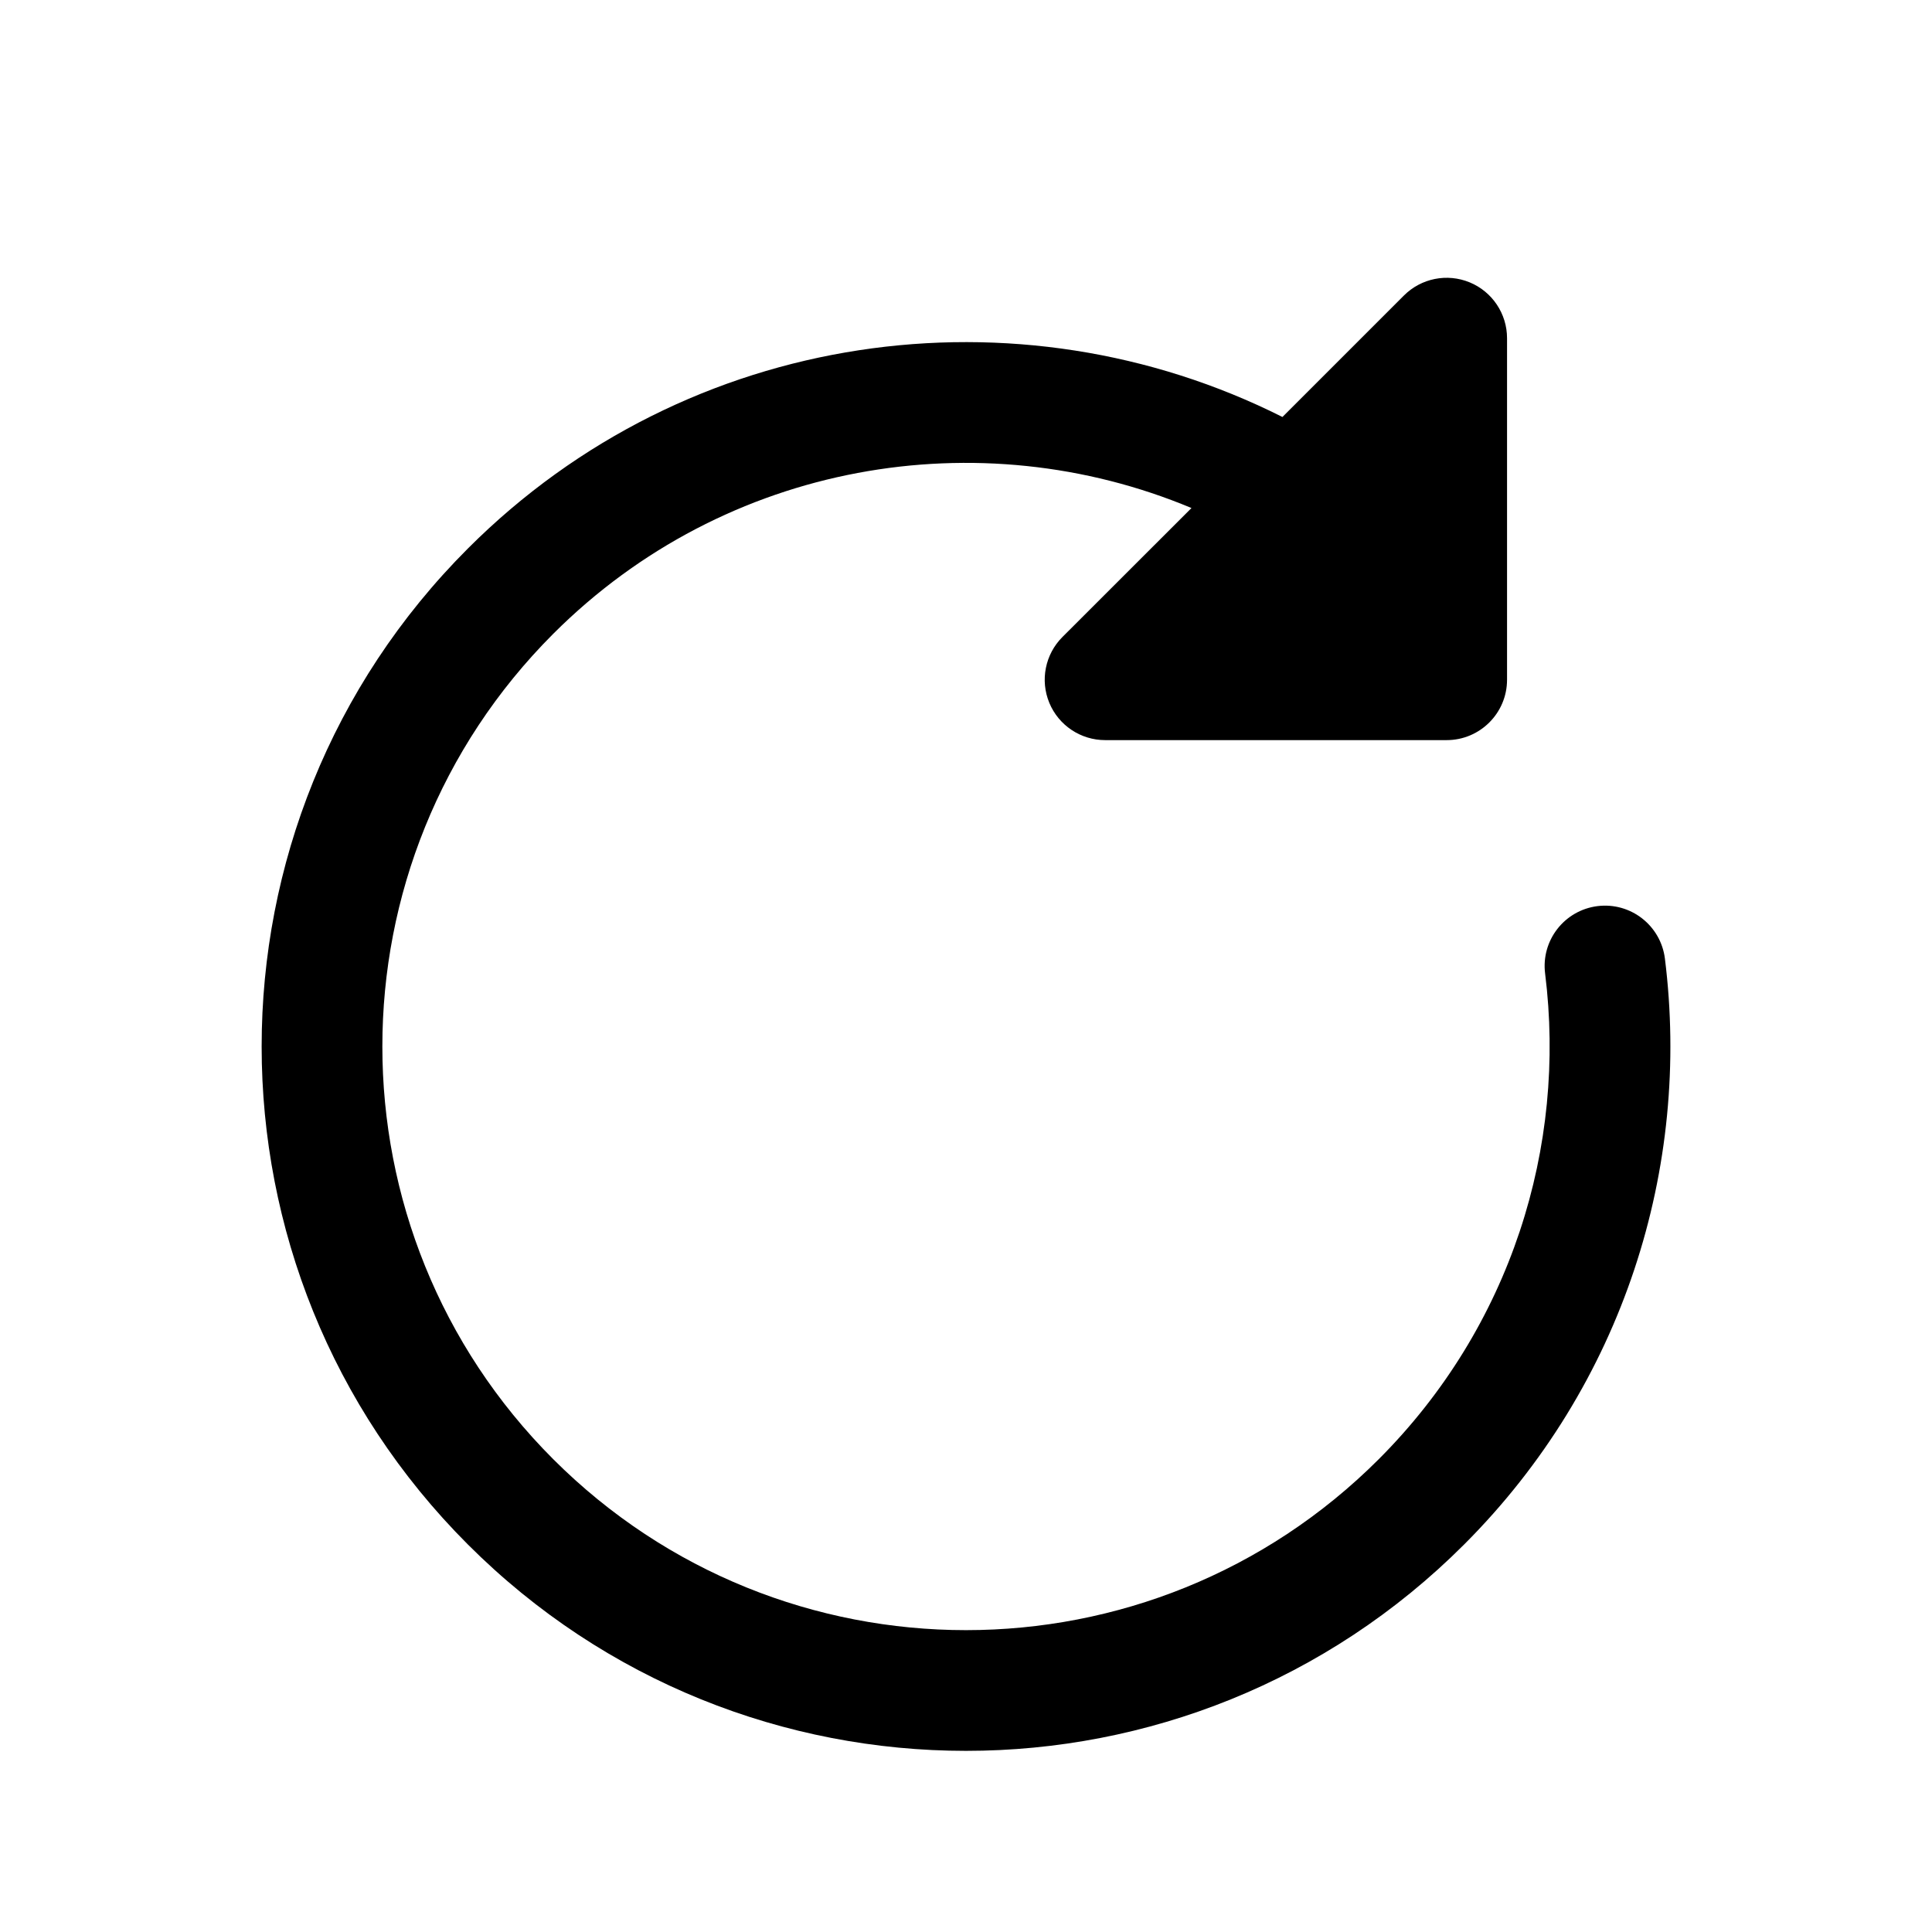
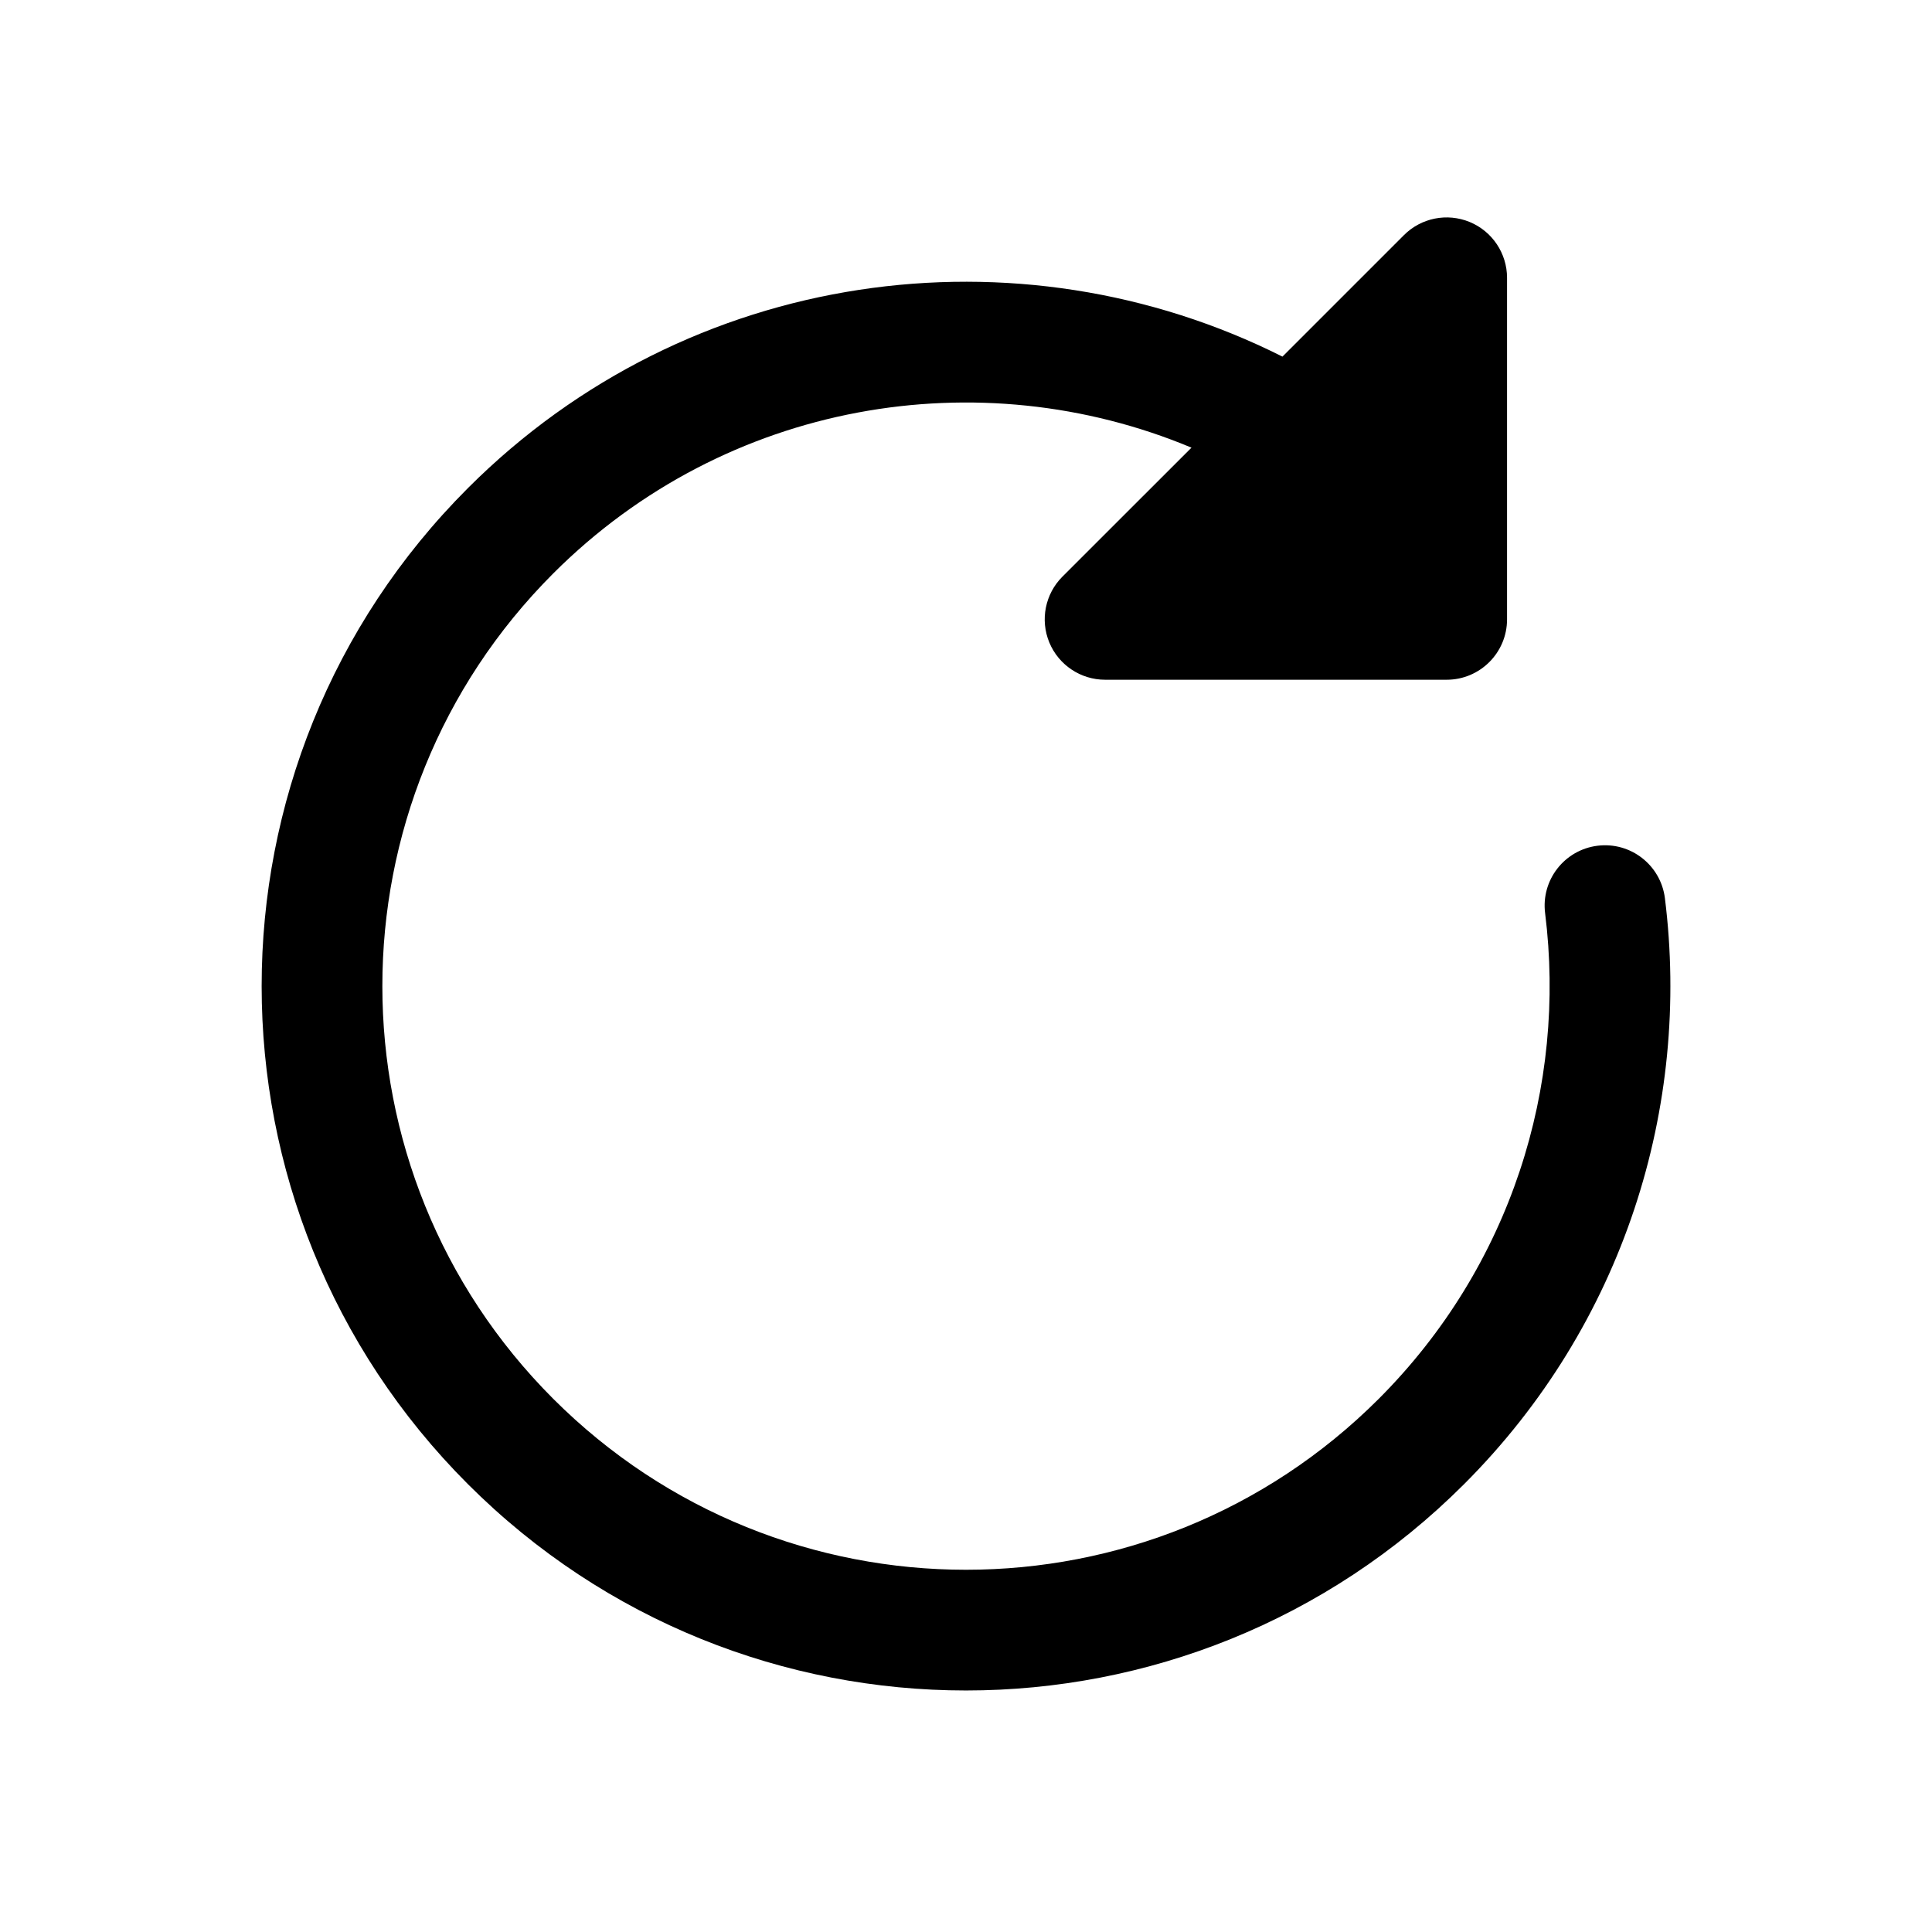
<svg xmlns="http://www.w3.org/2000/svg" width="24" height="24" viewBox="0 0 24 24" fill="none" stroke-width="1.5" class="solar solar-restart-bold">
-   <path d="M18.258 3.508C18.538 3.624 18.721 3.898 18.721 4.201V8.444C18.721 8.858 18.385 9.194 17.971 9.194H13.728C13.425 9.194 13.151 9.011 13.035 8.731C12.919 8.451 12.983 8.128 13.198 7.913L14.801 6.311C12.167 5.209 9.016 5.731 6.873 7.873C4.042 10.705 4.042 15.295 6.873 18.127C9.705 20.958 14.295 20.958 17.127 18.127C18.773 16.48 19.462 14.24 19.194 12.094C19.142 11.683 19.433 11.308 19.845 11.256C20.256 11.205 20.63 11.496 20.682 11.907C21.006 14.493 20.175 17.2 18.187 19.187C14.77 22.604 9.23 22.604 5.813 19.187C2.396 15.77 2.396 10.23 5.813 6.813C8.551 4.074 12.652 3.531 15.931 5.18L17.44 3.671C17.655 3.456 17.977 3.392 18.258 3.508Z" fill="currentColor" />
+   <path transform="translate(0 -0.75)" d="M18.258 3.508C18.538 3.624 18.721 3.898 18.721 4.201V8.444C18.721 8.858 18.385 9.194 17.971 9.194H13.728C13.425 9.194 13.151 9.011 13.035 8.731C12.919 8.451 12.983 8.128 13.198 7.913L14.801 6.311C12.167 5.209 9.016 5.731 6.873 7.873C4.042 10.705 4.042 15.295 6.873 18.127C9.705 20.958 14.295 20.958 17.127 18.127C18.773 16.48 19.462 14.24 19.194 12.094C19.142 11.683 19.433 11.308 19.845 11.256C20.256 11.205 20.63 11.496 20.682 11.907C21.006 14.493 20.175 17.2 18.187 19.187C14.77 22.604 9.23 22.604 5.813 19.187C2.396 15.77 2.396 10.23 5.813 6.813C8.551 4.074 12.652 3.531 15.931 5.18L17.44 3.671C17.655 3.456 17.977 3.392 18.258 3.508Z" fill="currentColor" />
</svg>
